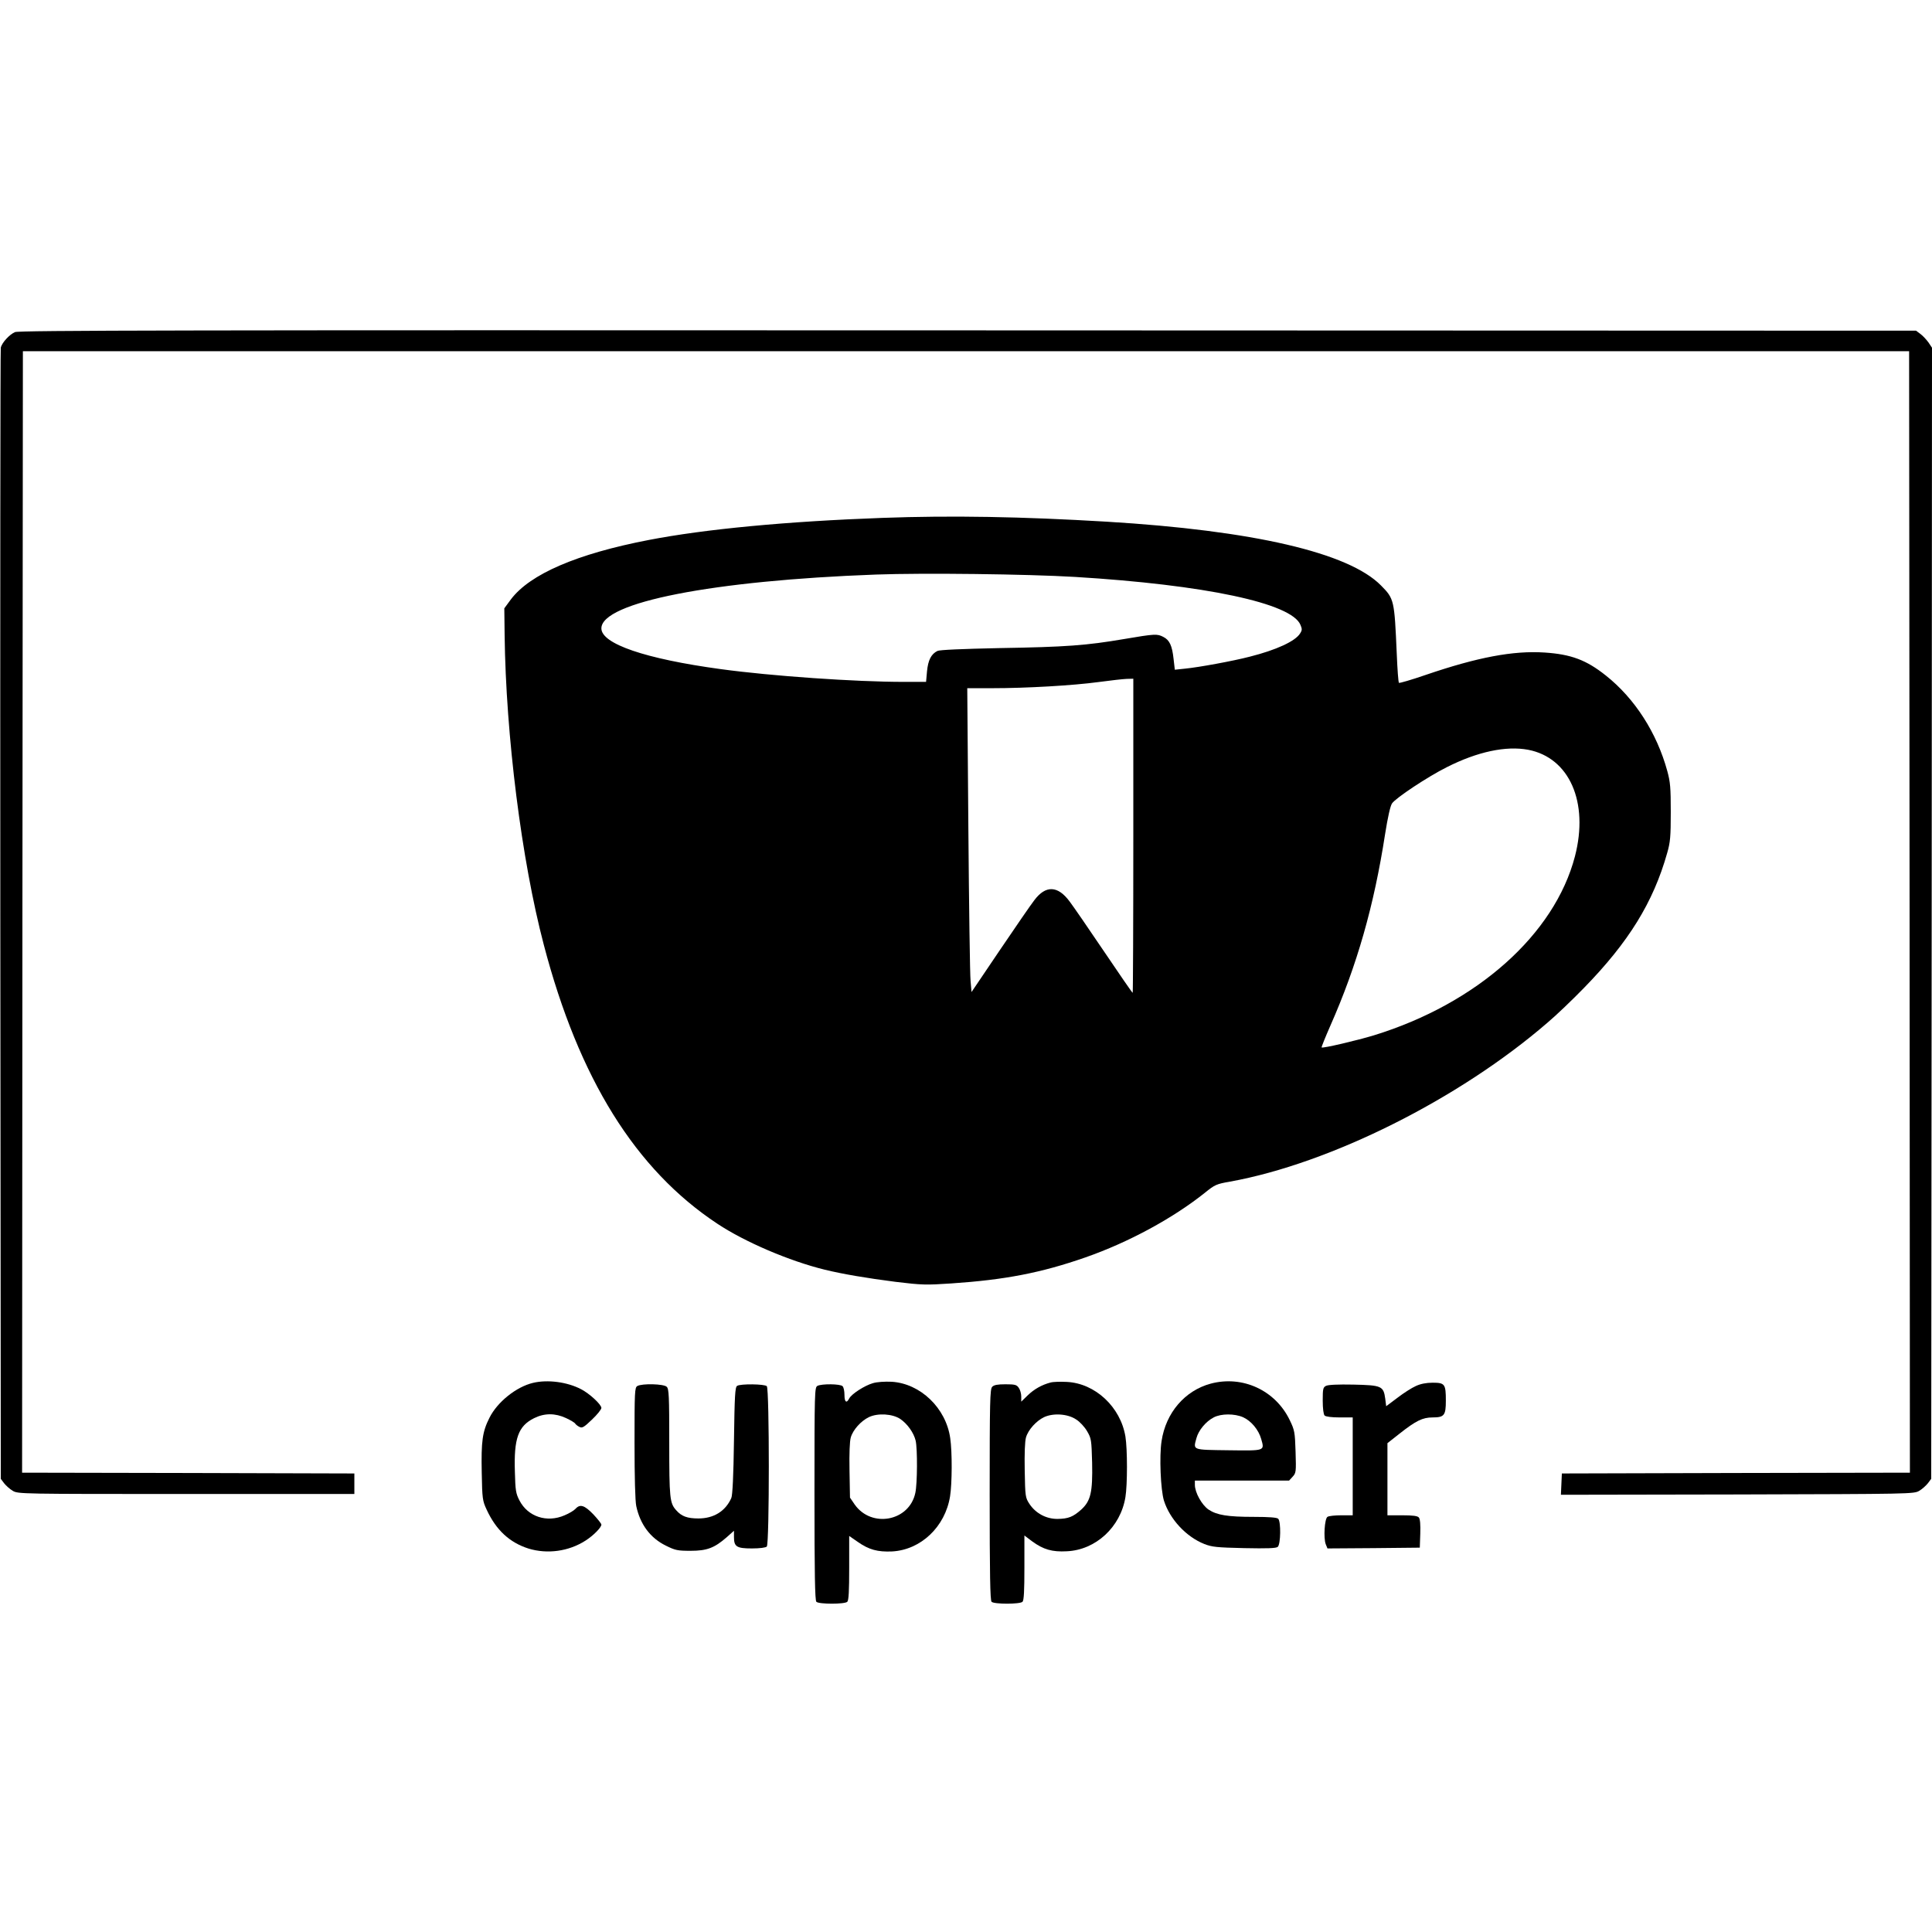
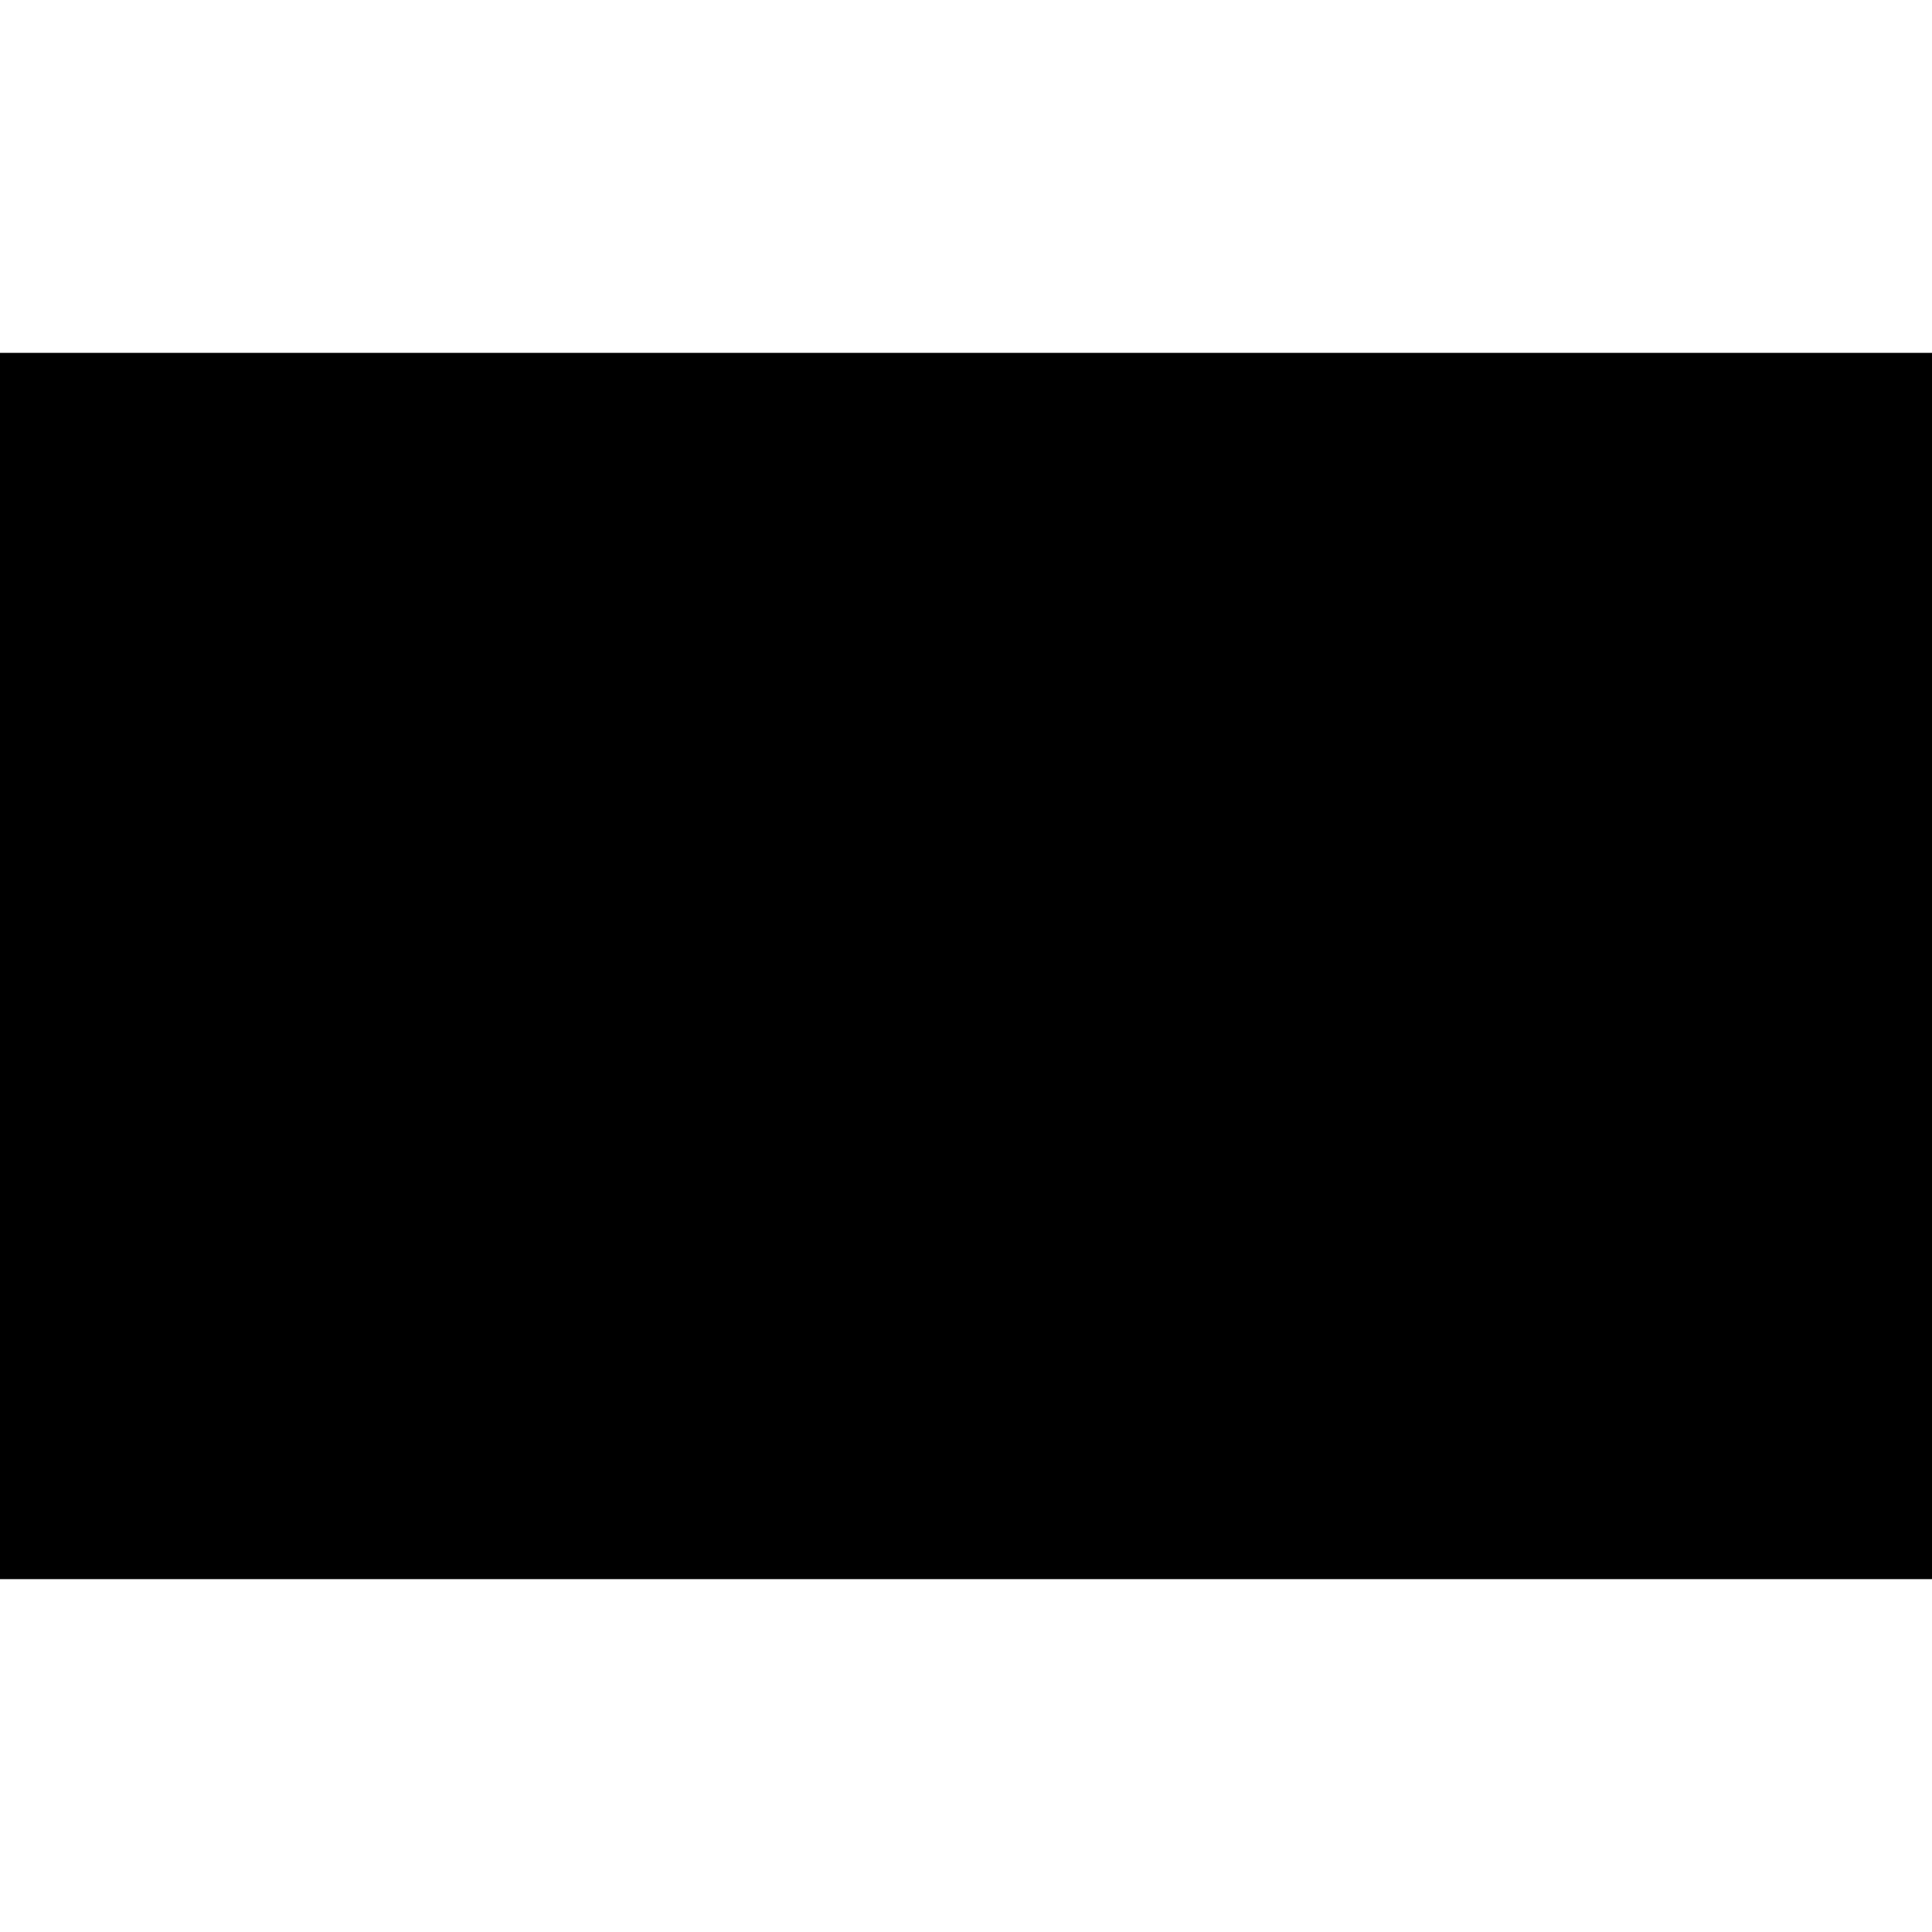
- <svg xmlns="http://www.w3.org/2000/svg" version="1.0" width="1224pt" height="1224pt" viewBox="0 0 1224 1224" preserveAspectRatio="xMidYMid meet">
-   <g transform="translate(0,1224) scale(0.1,-0.1)" fill="#000000" stroke="none">
-     <path d="M95 10136 c-35 -15 -83 -67 -90 -99 -3 -12 -4 -1629 -3 -3594 l3 -3572 21 -28 c12 -15 36 -37 55 -48 33 -20 52 -20 1099 -20 l1065 0 0 65 0 65 -1053 3 -1052 2 2 3553 3 3552 5975 0 5975 0 3 -3552 2 -3553 -1102 -2 -1103 -3 -3 -68 -3 -67 1118 2 c1098 3 1119 3 1152 23 19 11 43 33 55 48 l21 28 3 3583 2 3583 -22 33 c-13 18 -36 43 -51 54 l-28 21 -6007 2 c-4979 2 -6012 0 -6037 -11z" />
-     <path d="M5590 8959 c-606 -22 -1123 -71 -1480 -140 -456 -88 -752 -216 -873 -376 l-42 -57 2 -170 c8 -636 107 -1425 248 -1961 222 -848 581 -1425 1100 -1768 175 -116 456 -236 680 -291 110 -27 268 -54 449 -77 166 -20 191 -21 354 -10 340 23 568 67 849 165 272 95 553 247 756 409 63 51 73 56 160 71 635 115 1451 523 2011 1007 56 47 160 147 231 220 283 290 439 542 527 854 20 69 23 104 23 260 0 155 -3 191 -22 260 -66 242 -206 460 -389 605 -124 99 -221 135 -389 146 -198 13 -425 -30 -753 -142 -90 -31 -166 -53 -169 -50 -4 3 -10 86 -14 184 -15 342 -16 348 -100 433 -205 208 -809 348 -1739 404 -538 32 -979 40 -1420 24z m1220 -374 c823 -50 1373 -166 1429 -304 11 -26 11 -34 -3 -55 -31 -49 -151 -104 -317 -146 -107 -28 -327 -68 -410 -76 l-66 -7 -8 69 c-9 83 -25 119 -65 139 -39 20 -51 20 -251 -14 -236 -40 -363 -50 -791 -57 -233 -5 -376 -11 -389 -18 -40 -20 -59 -58 -66 -129 l-6 -67 -141 0 c-306 0 -840 37 -1161 81 -477 65 -755 160 -755 258 0 165 706 303 1740 341 301 11 957 3 1260 -15z m370 -1640 c0 -547 -2 -995 -4 -995 -3 0 -84 118 -182 263 -97 144 -195 286 -217 315 -75 102 -152 105 -224 9 -22 -28 -120 -171 -219 -317 l-179 -265 -6 70 c-4 39 -10 472 -14 963 l-7 892 158 0 c217 0 512 17 674 39 74 10 154 19 178 20 l42 1 0 -995z m2501 545 c262 -50 386 -332 297 -675 -129 -495 -621 -933 -1273 -1134 -105 -32 -326 -84 -332 -77 -2 2 23 64 55 137 169 382 277 761 347 1214 17 107 33 179 44 195 24 35 226 169 346 229 195 99 376 137 516 111z" />
-     <path d="M3377 3479 c-106 -25 -226 -121 -276 -221 -45 -89 -53 -149 -49 -347 3 -167 5 -179 31 -235 60 -130 146 -209 266 -247 119 -36 254 -18 361 51 50 32 100 83 100 101 0 6 -23 35 -51 65 -56 58 -84 67 -113 35 -10 -11 -40 -29 -69 -41 -112 -49 -233 -9 -286 94 -23 44 -26 64 -29 181 -7 212 21 290 121 340 66 33 134 33 203 1 28 -13 55 -29 58 -35 4 -6 16 -16 27 -21 17 -9 28 -3 79 46 33 31 60 65 60 74 0 22 -76 92 -129 119 -88 46 -212 62 -304 40z" />
-     <path d="M5530 3477 c-52 -15 -135 -68 -150 -97 -17 -33 -30 -23 -30 23 0 24 -5 48 -12 55 -15 15 -132 16 -159 2 -18 -10 -19 -29 -19 -683 0 -510 3 -676 12 -685 16 -16 180 -16 196 0 9 9 12 70 12 215 l0 202 55 -38 c70 -49 125 -64 217 -60 182 10 336 156 367 349 13 80 14 283 1 369 -27 191 -189 346 -371 357 -44 2 -93 -1 -119 -9z m174 -227 c45 -31 85 -87 97 -137 12 -53 11 -272 -2 -331 -38 -180 -277 -225 -384 -74 l-30 44 -3 171 c-2 108 1 186 8 210 14 49 65 105 115 129 57 27 150 21 199 -12z" />
-     <path d="M6655 3481 c-54 -14 -104 -42 -145 -82 l-40 -39 0 33 c0 18 -7 43 -16 55 -13 19 -24 22 -84 22 -49 0 -73 -4 -84 -16 -14 -14 -16 -89 -16 -683 0 -505 3 -670 12 -679 16 -16 180 -16 196 0 9 9 12 71 12 216 l0 204 49 -37 c71 -52 127 -68 219 -63 184 8 341 153 372 343 13 79 13 303 0 384 -31 187 -191 337 -371 346 -41 2 -87 1 -104 -4z m163 -234 c23 -14 54 -48 69 -74 27 -46 28 -55 32 -199 4 -189 -9 -243 -69 -298 -52 -46 -81 -58 -151 -59 -71 0 -137 35 -177 95 -26 40 -27 46 -30 212 -2 107 1 185 8 209 14 49 65 105 115 129 59 27 150 21 203 -15z" />
-     <path d="M7670 3474 c-163 -44 -284 -184 -311 -364 -15 -95 -6 -308 15 -377 37 -117 140 -229 256 -275 49 -19 78 -22 253 -26 145 -3 202 -1 212 8 19 16 21 160 3 178 -8 8 -57 12 -154 12 -166 0 -234 11 -287 46 -42 28 -87 108 -87 157 l0 27 298 0 299 0 22 24 c22 24 23 30 19 158 -4 125 -6 137 -37 201 -91 189 -299 285 -501 231z m206 -213 c51 -23 98 -80 114 -137 22 -77 27 -75 -207 -72 -233 3 -224 0 -203 77 13 49 59 105 109 131 47 25 133 25 187 1z" />
-     <path d="M8970 3459 c-25 -11 -77 -44 -116 -74 l-72 -54 -6 48 c-11 80 -23 85 -201 89 -99 2 -161 -1 -174 -8 -19 -9 -21 -20 -21 -93 0 -51 5 -88 12 -95 7 -7 44 -12 95 -12 l83 0 0 -310 0 -310 -72 0 c-40 0 -80 -4 -88 -10 -18 -11 -26 -133 -11 -173 l11 -27 292 2 293 3 3 88 c2 57 -1 94 -9 103 -8 10 -37 14 -105 14 l-94 0 0 229 0 228 75 59 c105 83 148 104 211 104 74 0 84 13 84 106 0 105 -6 114 -83 114 -41 0 -77 -7 -107 -21z" />
-     <path d="M4038 3459 c-17 -9 -18 -37 -18 -359 0 -220 4 -369 11 -402 25 -116 89 -202 187 -250 60 -30 75 -33 157 -33 104 0 151 18 229 86 l46 41 0 -40 c0 -61 17 -72 114 -72 50 0 87 5 94 12 17 17 17 999 0 1016 -14 14 -166 16 -188 2 -13 -8 -16 -62 -20 -347 -3 -221 -9 -347 -17 -364 -37 -83 -111 -129 -208 -129 -70 0 -107 13 -141 52 -41 45 -44 77 -44 429 0 294 -2 340 -16 353 -18 19 -157 22 -186 5z" />
+ <svg xmlns="http://www.w3.org/2000/svg" version="1.0" width="2546pt" height="2546pt" viewBox="0 0 2546 2546" preserveAspectRatio="xMidYMid meet">
+   <g transform="translate(0,2546) scale(0.1,-0.1)" fill="#000000" stroke="none">
+     <path d="M0 12730 l0 -8080 12730 0 12730 0 0 8080 0 8080 -12730 0 -12730 0 0 -8080z" />
  </g>
</svg>
